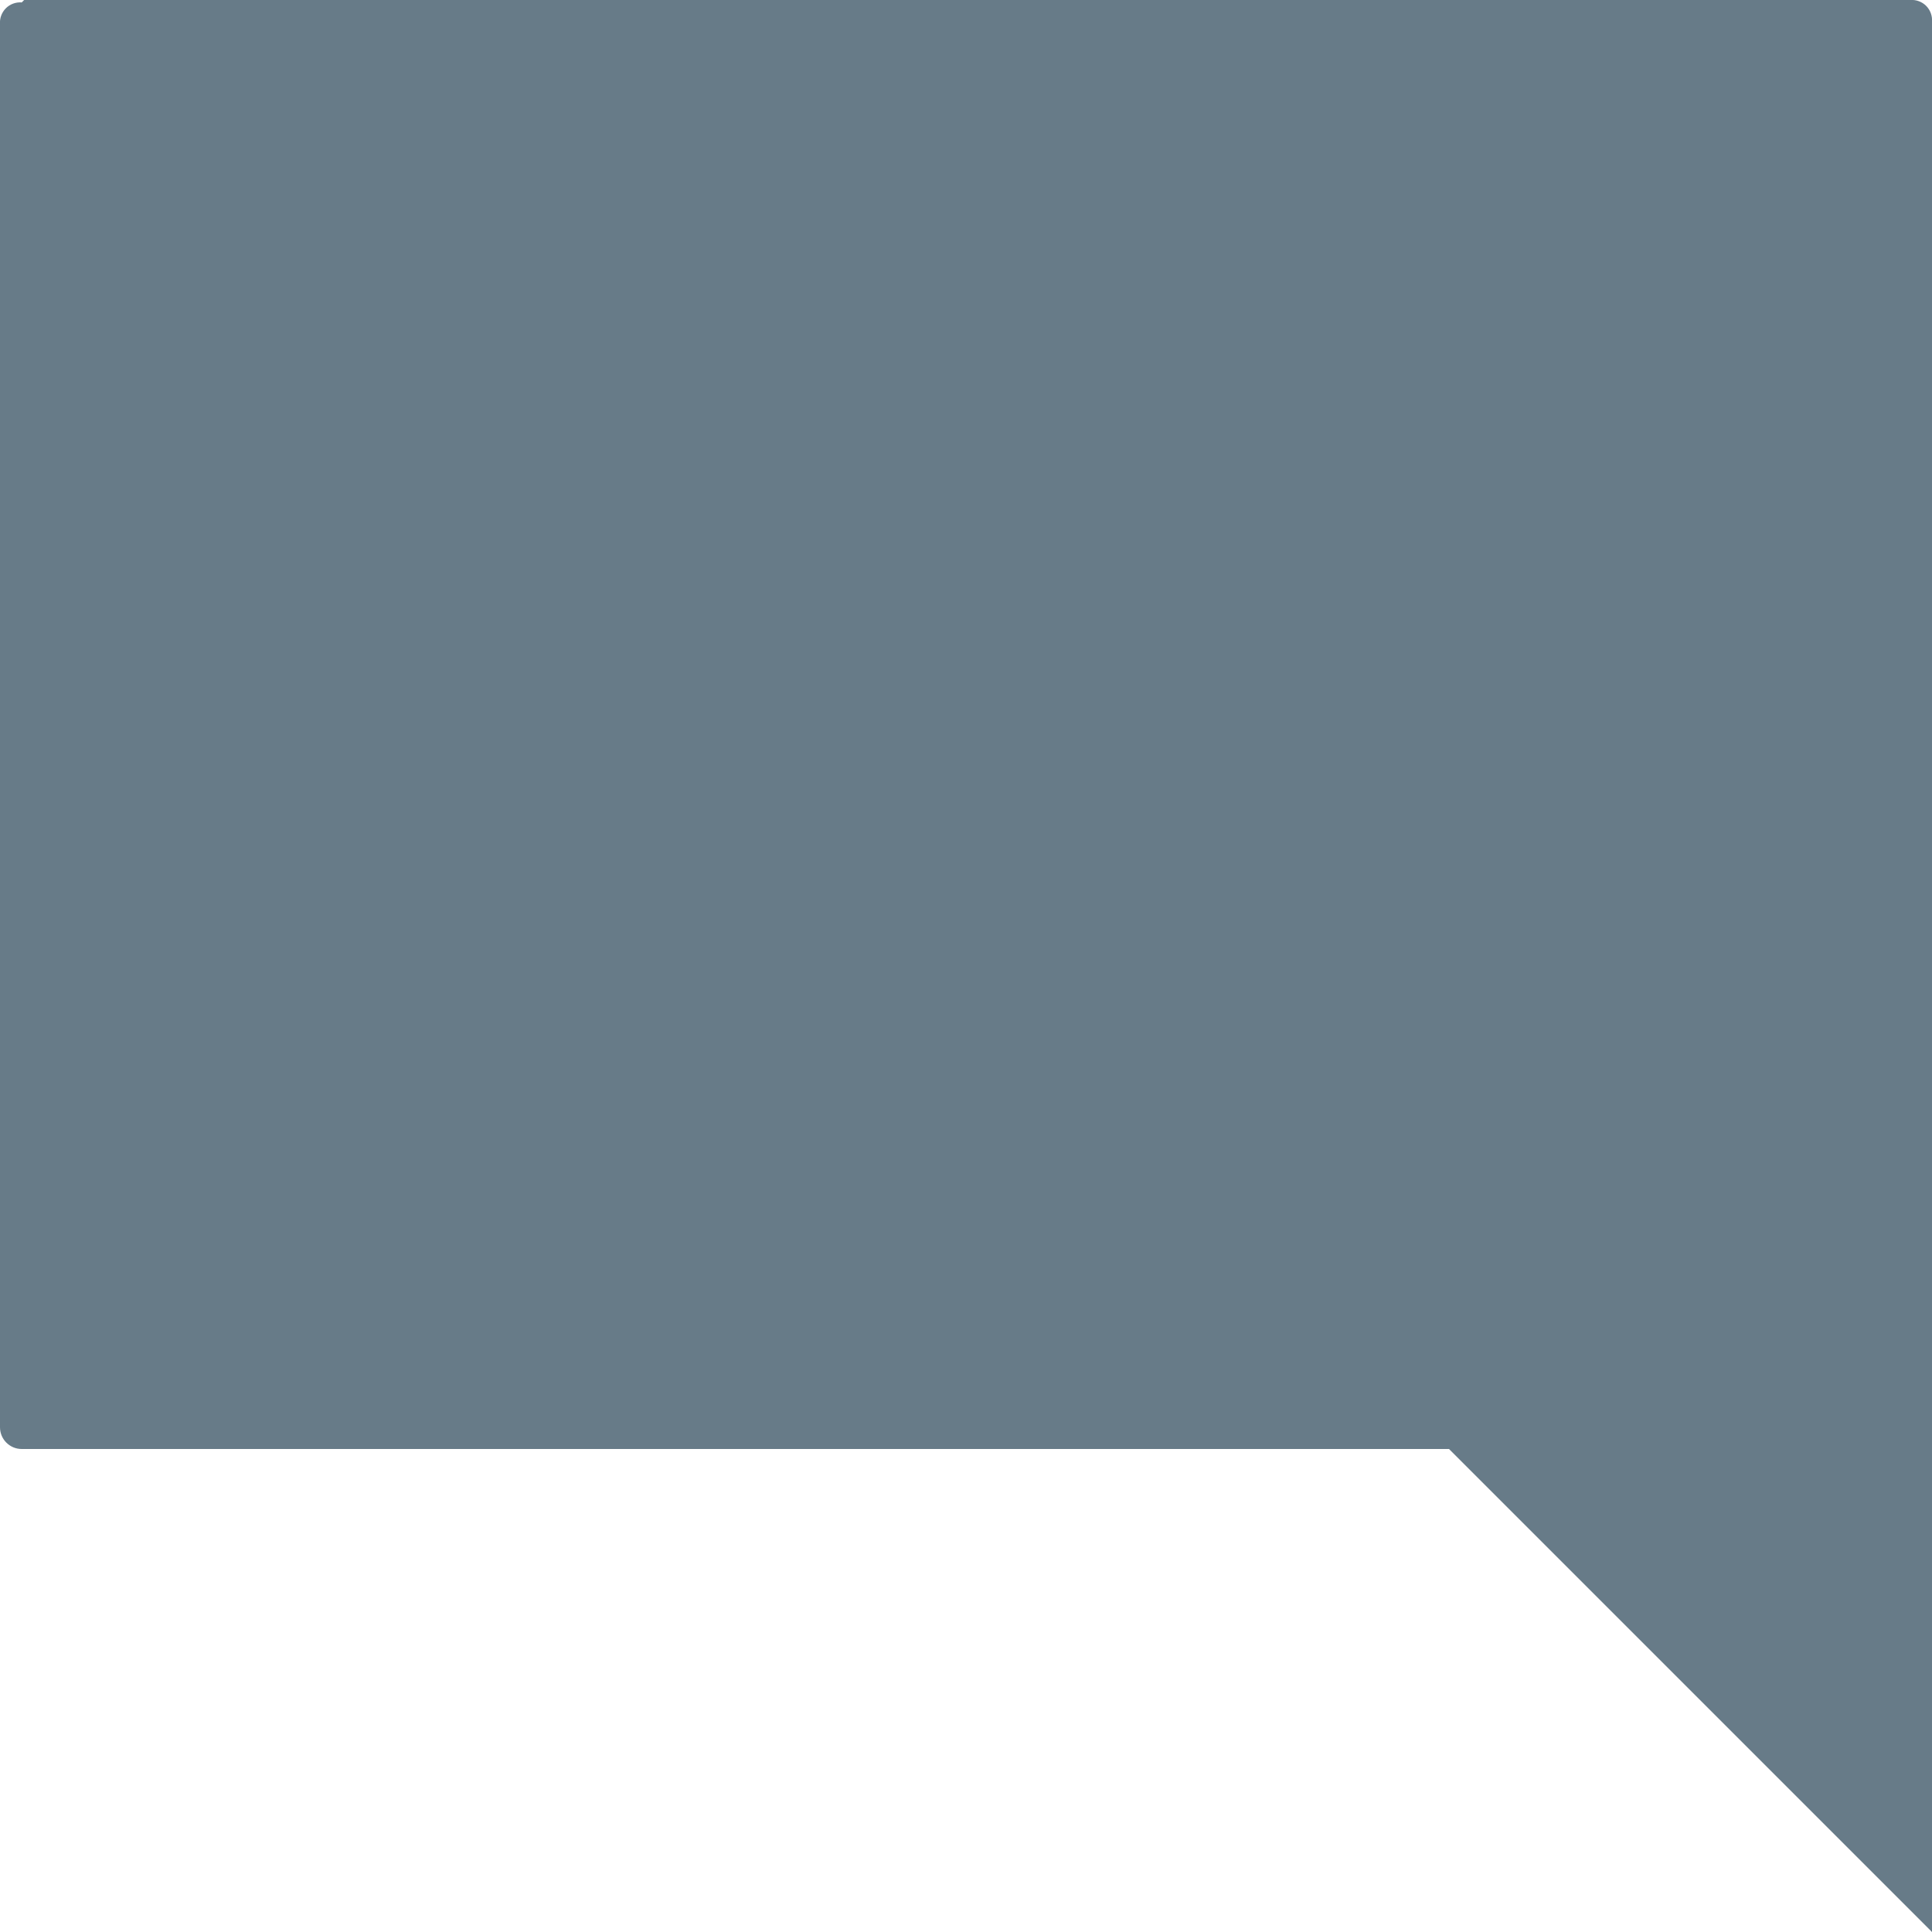
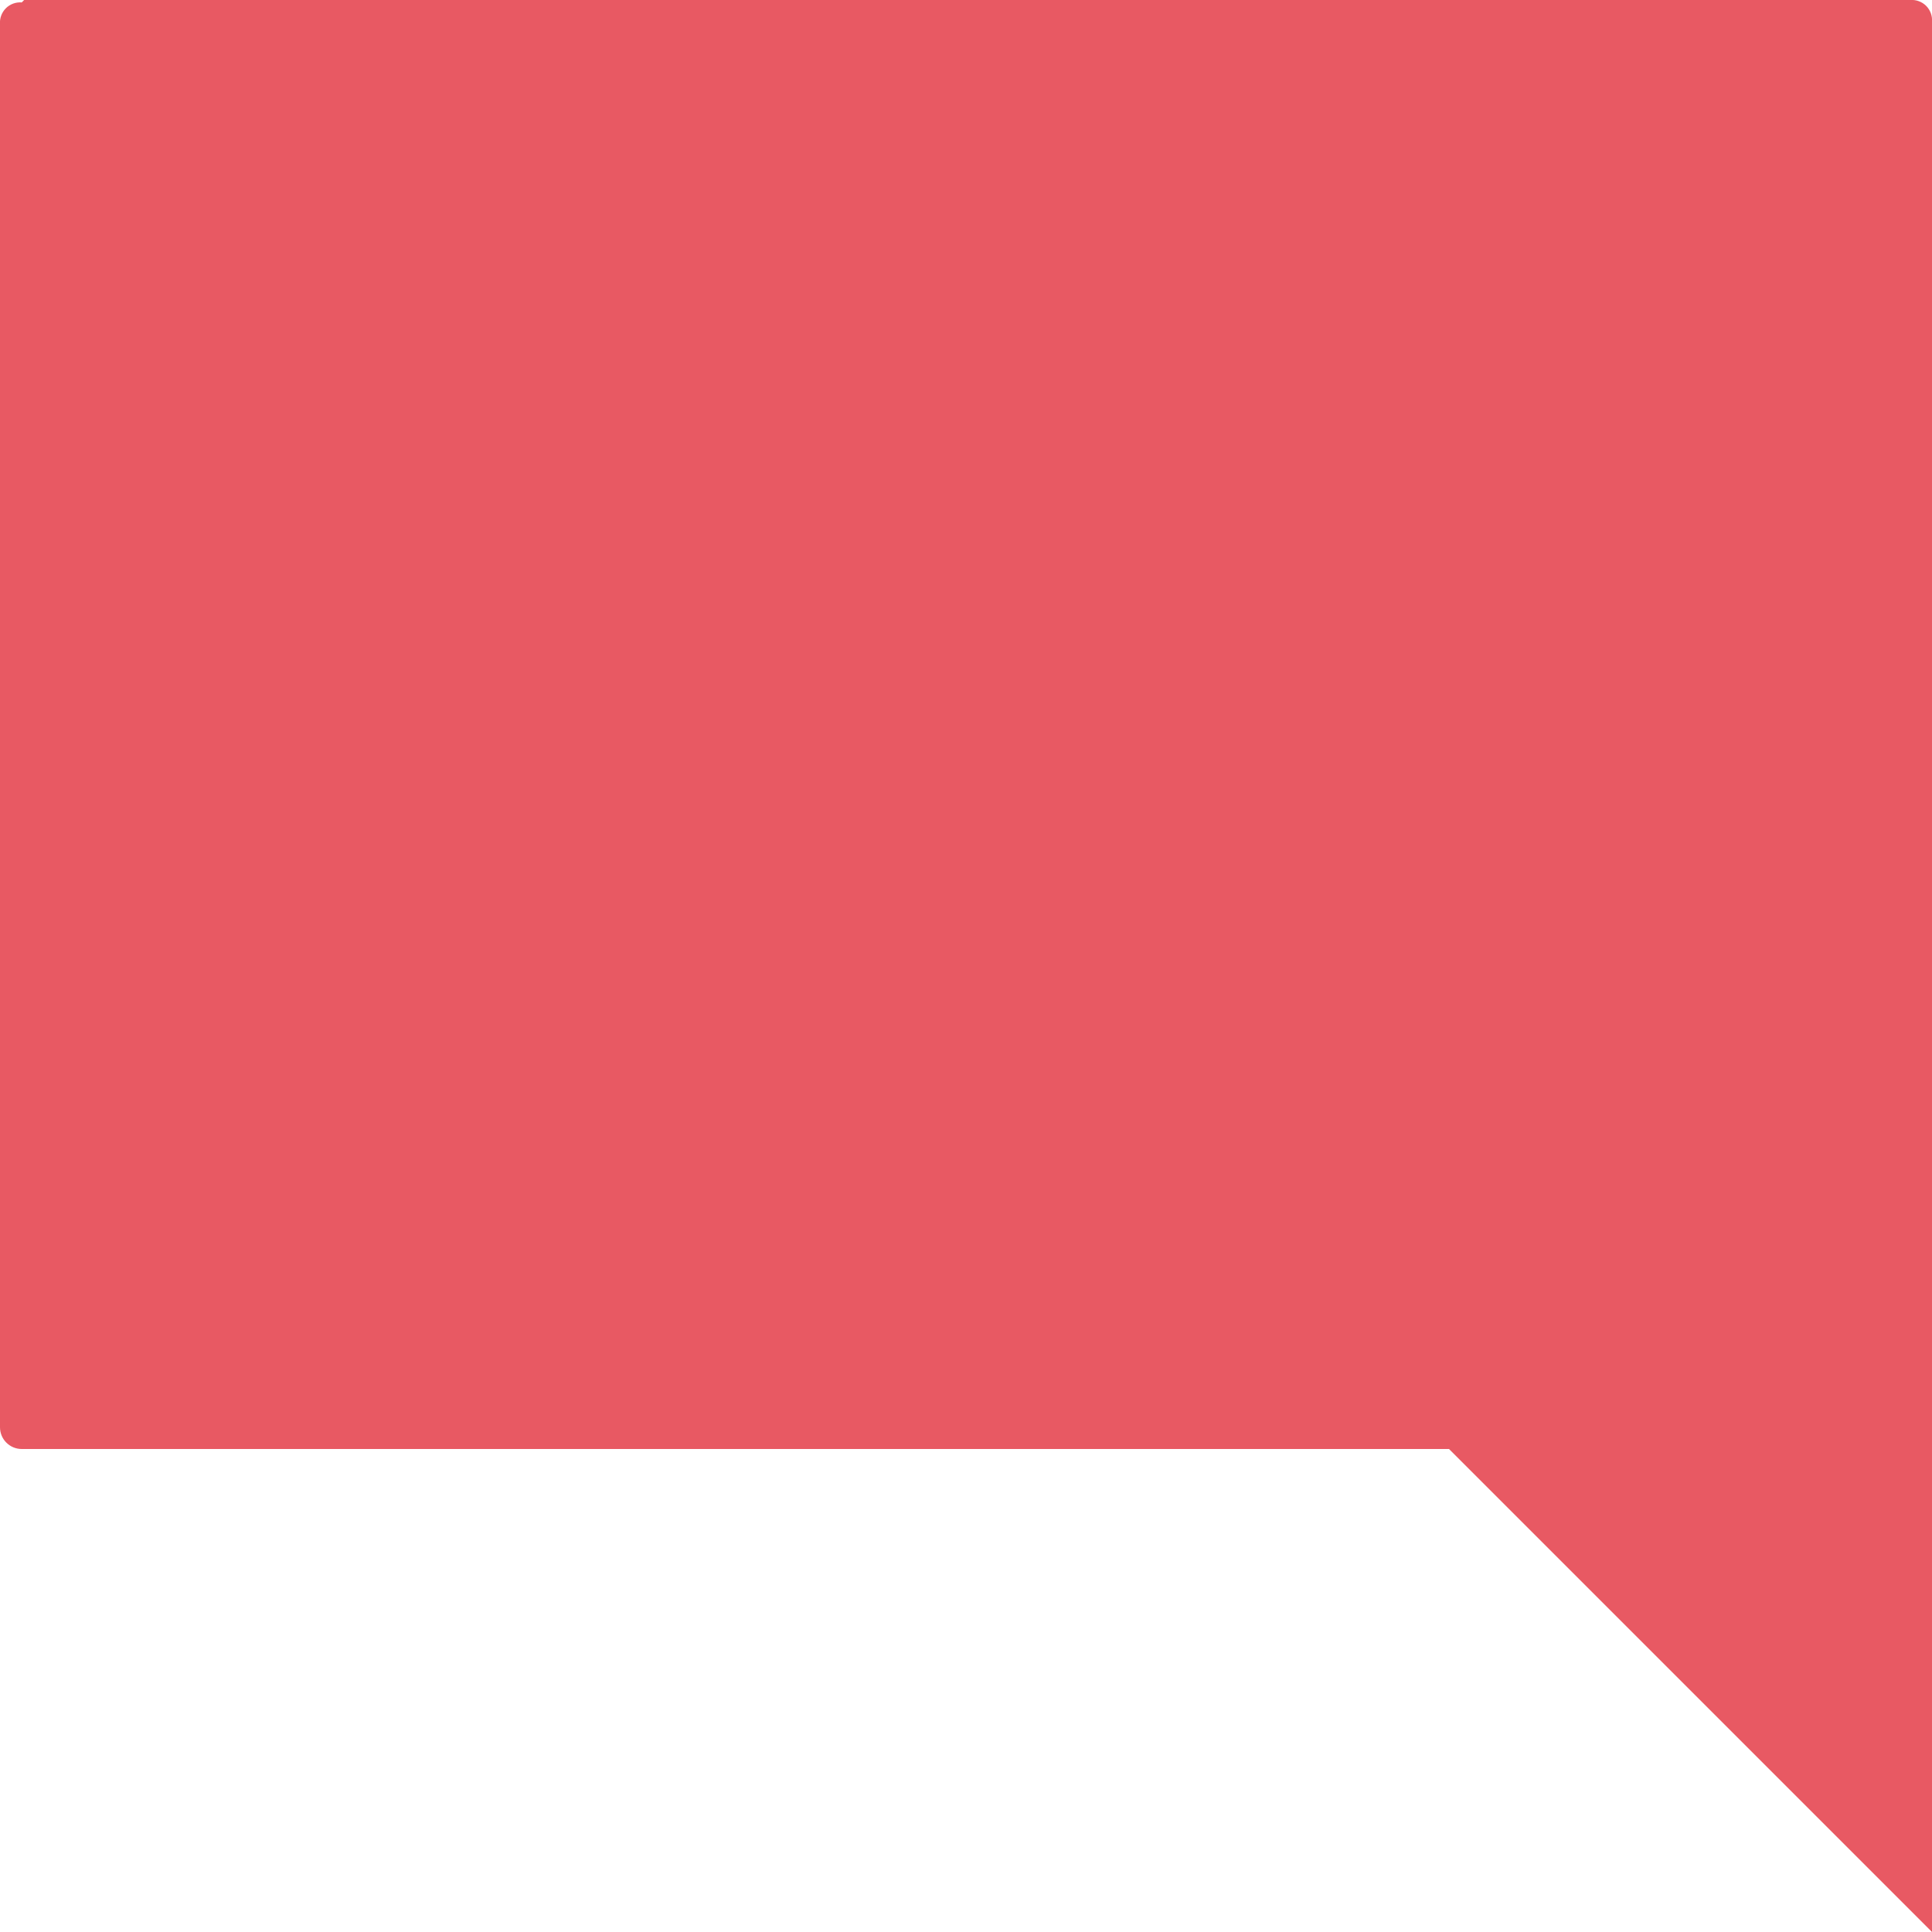
<svg xmlns="http://www.w3.org/2000/svg" width="64px" height="64px" viewBox="0 0 64 64" version="1.1">
  <defs />
  <g id="Page-1" stroke="none" stroke-width="1" fill="none" fill-rule="evenodd">
-     <g id="comment" transform="translate(-1, -1)" fill="#677B88" fill-rule="nonzero">
+     <g id="comment" transform="translate(-1, -1)" fill="#E85963" fill-rule="nonzero">
      <path d="M1.72,1.08 C1.525,1.065 1.333,1.136 1.194,1.274 C1.056,1.413 0.985,1.605 1,1.8 L1,48.28 C1,48.678 1.322,49 1.72,49 L49,49 L65,65 L65,1.72 C65.015,1.525 64.944,1.333 64.806,1.194 C64.667,1.056 64.475,0.985 64.28,1 L1.8,1 L1.72,1.08 Z" id="Shape" />
    </g>
  </g>
</svg>
